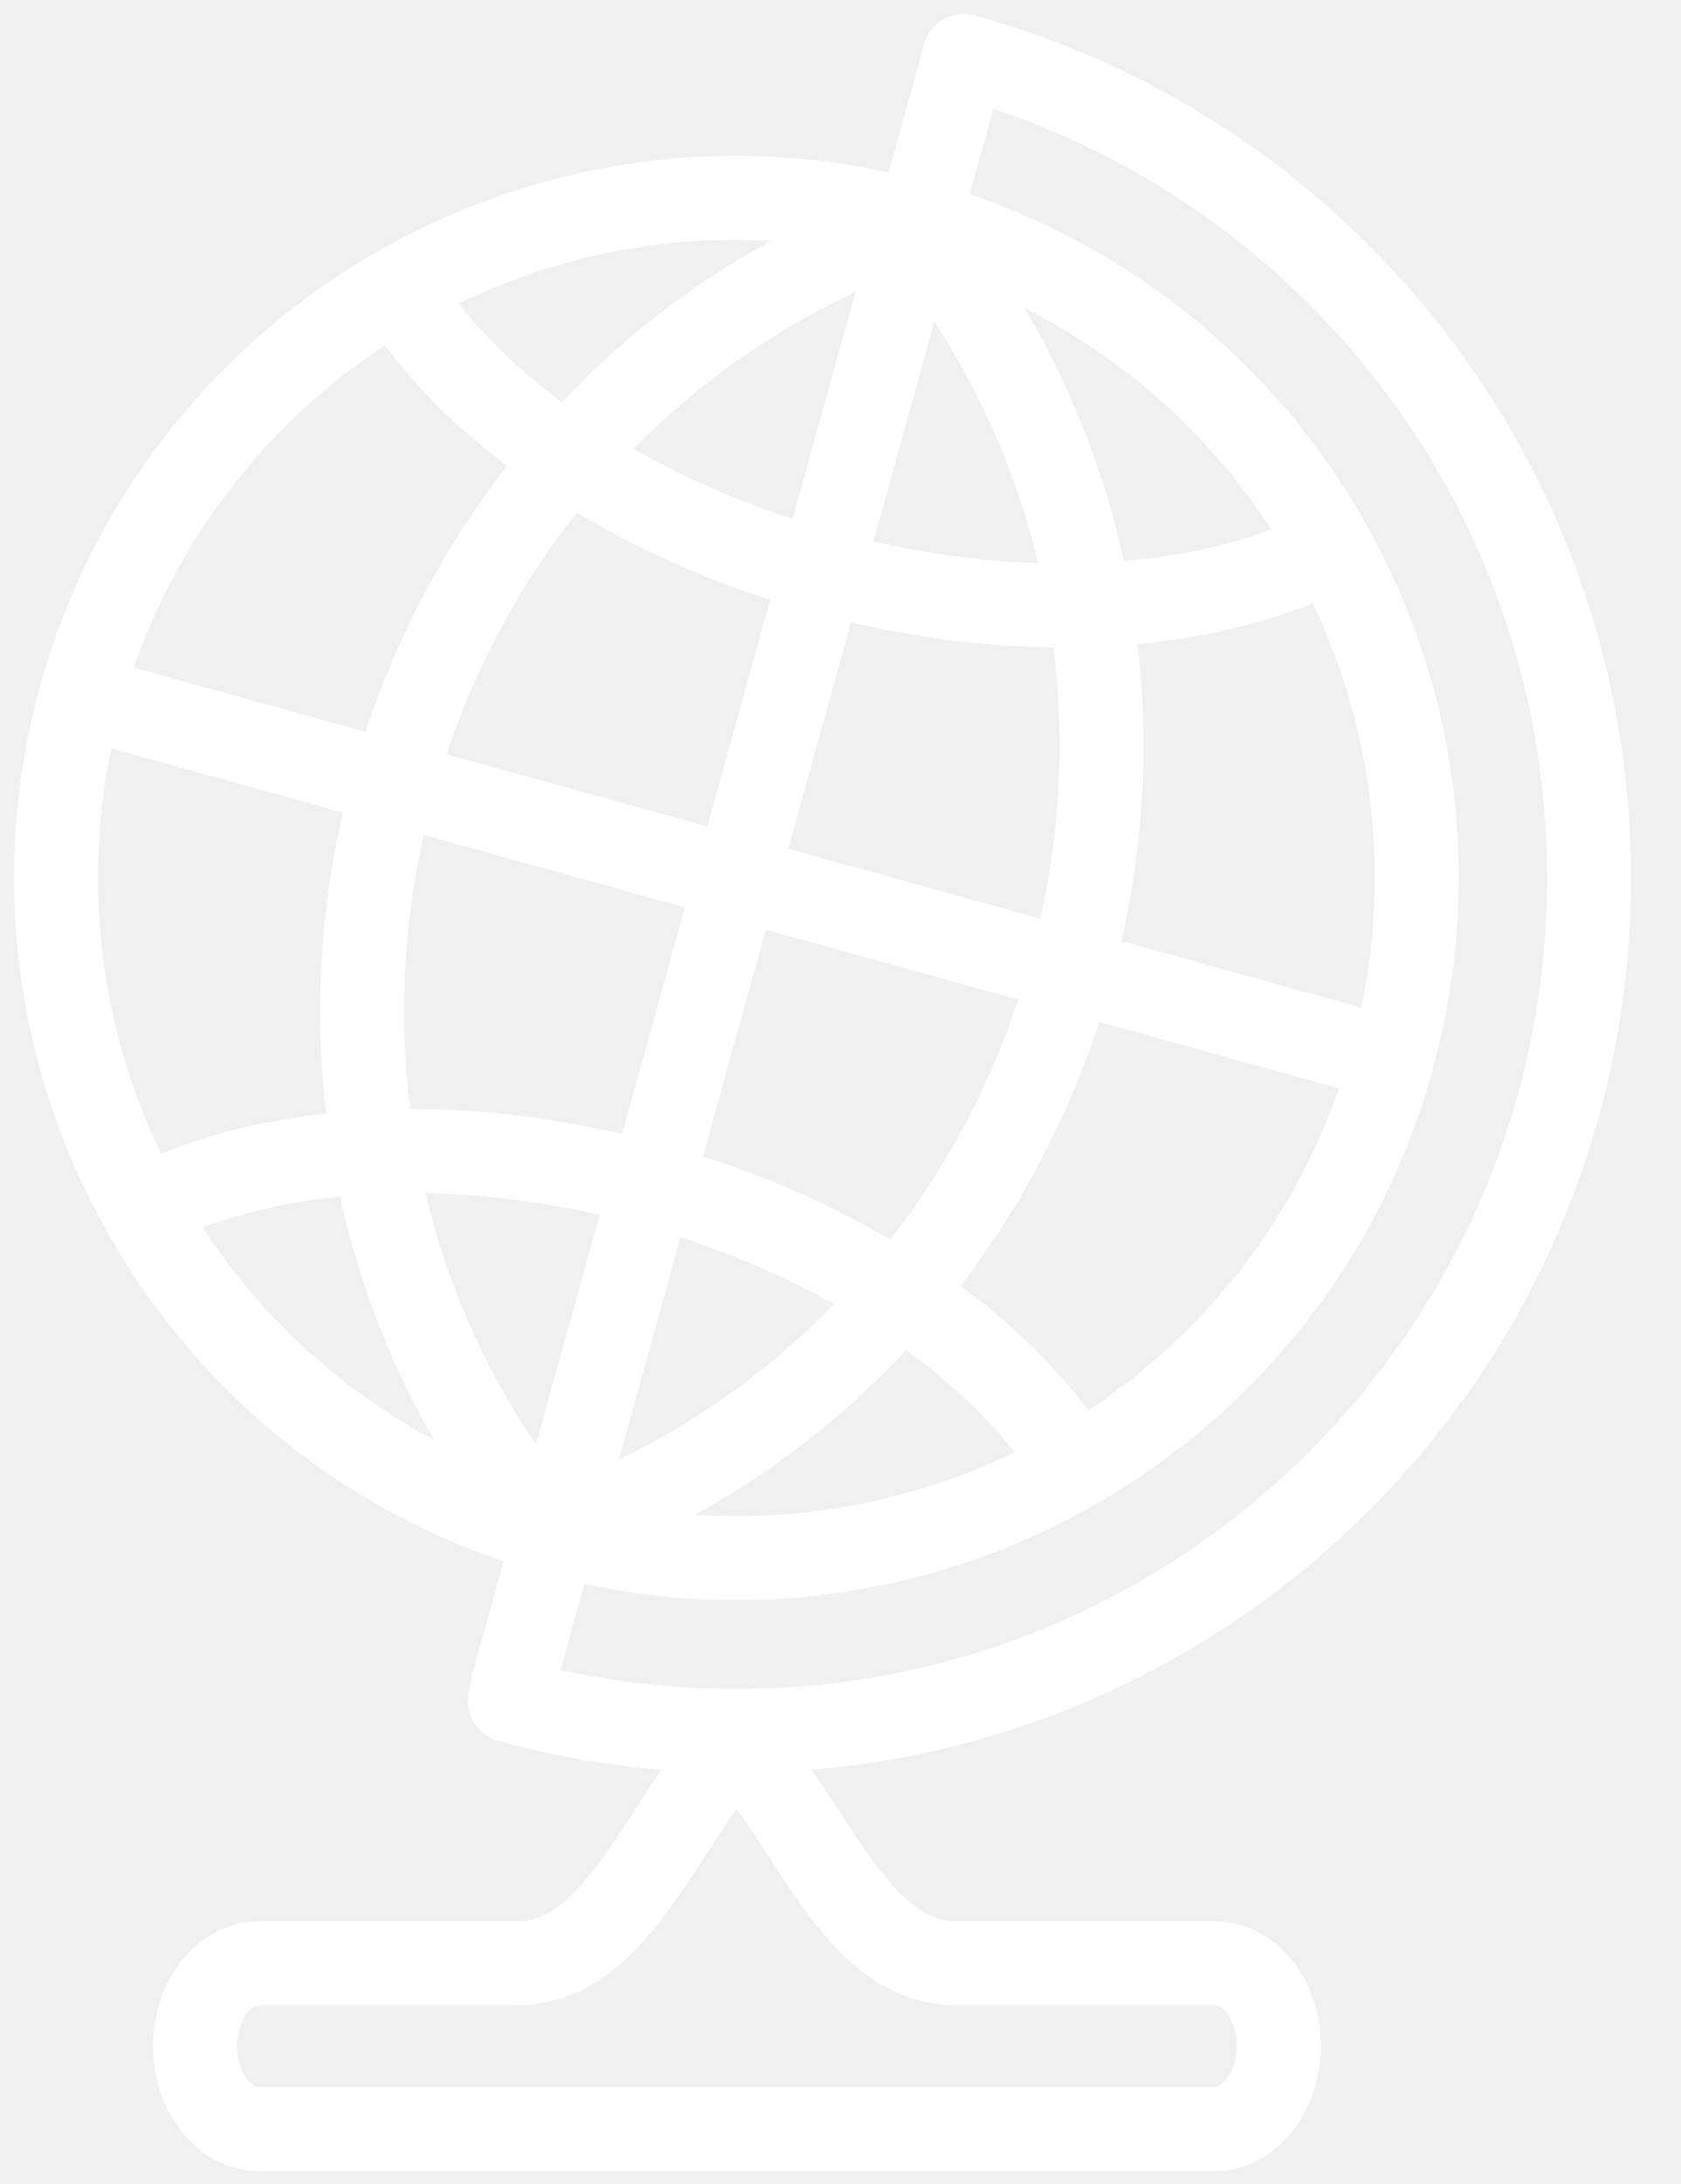
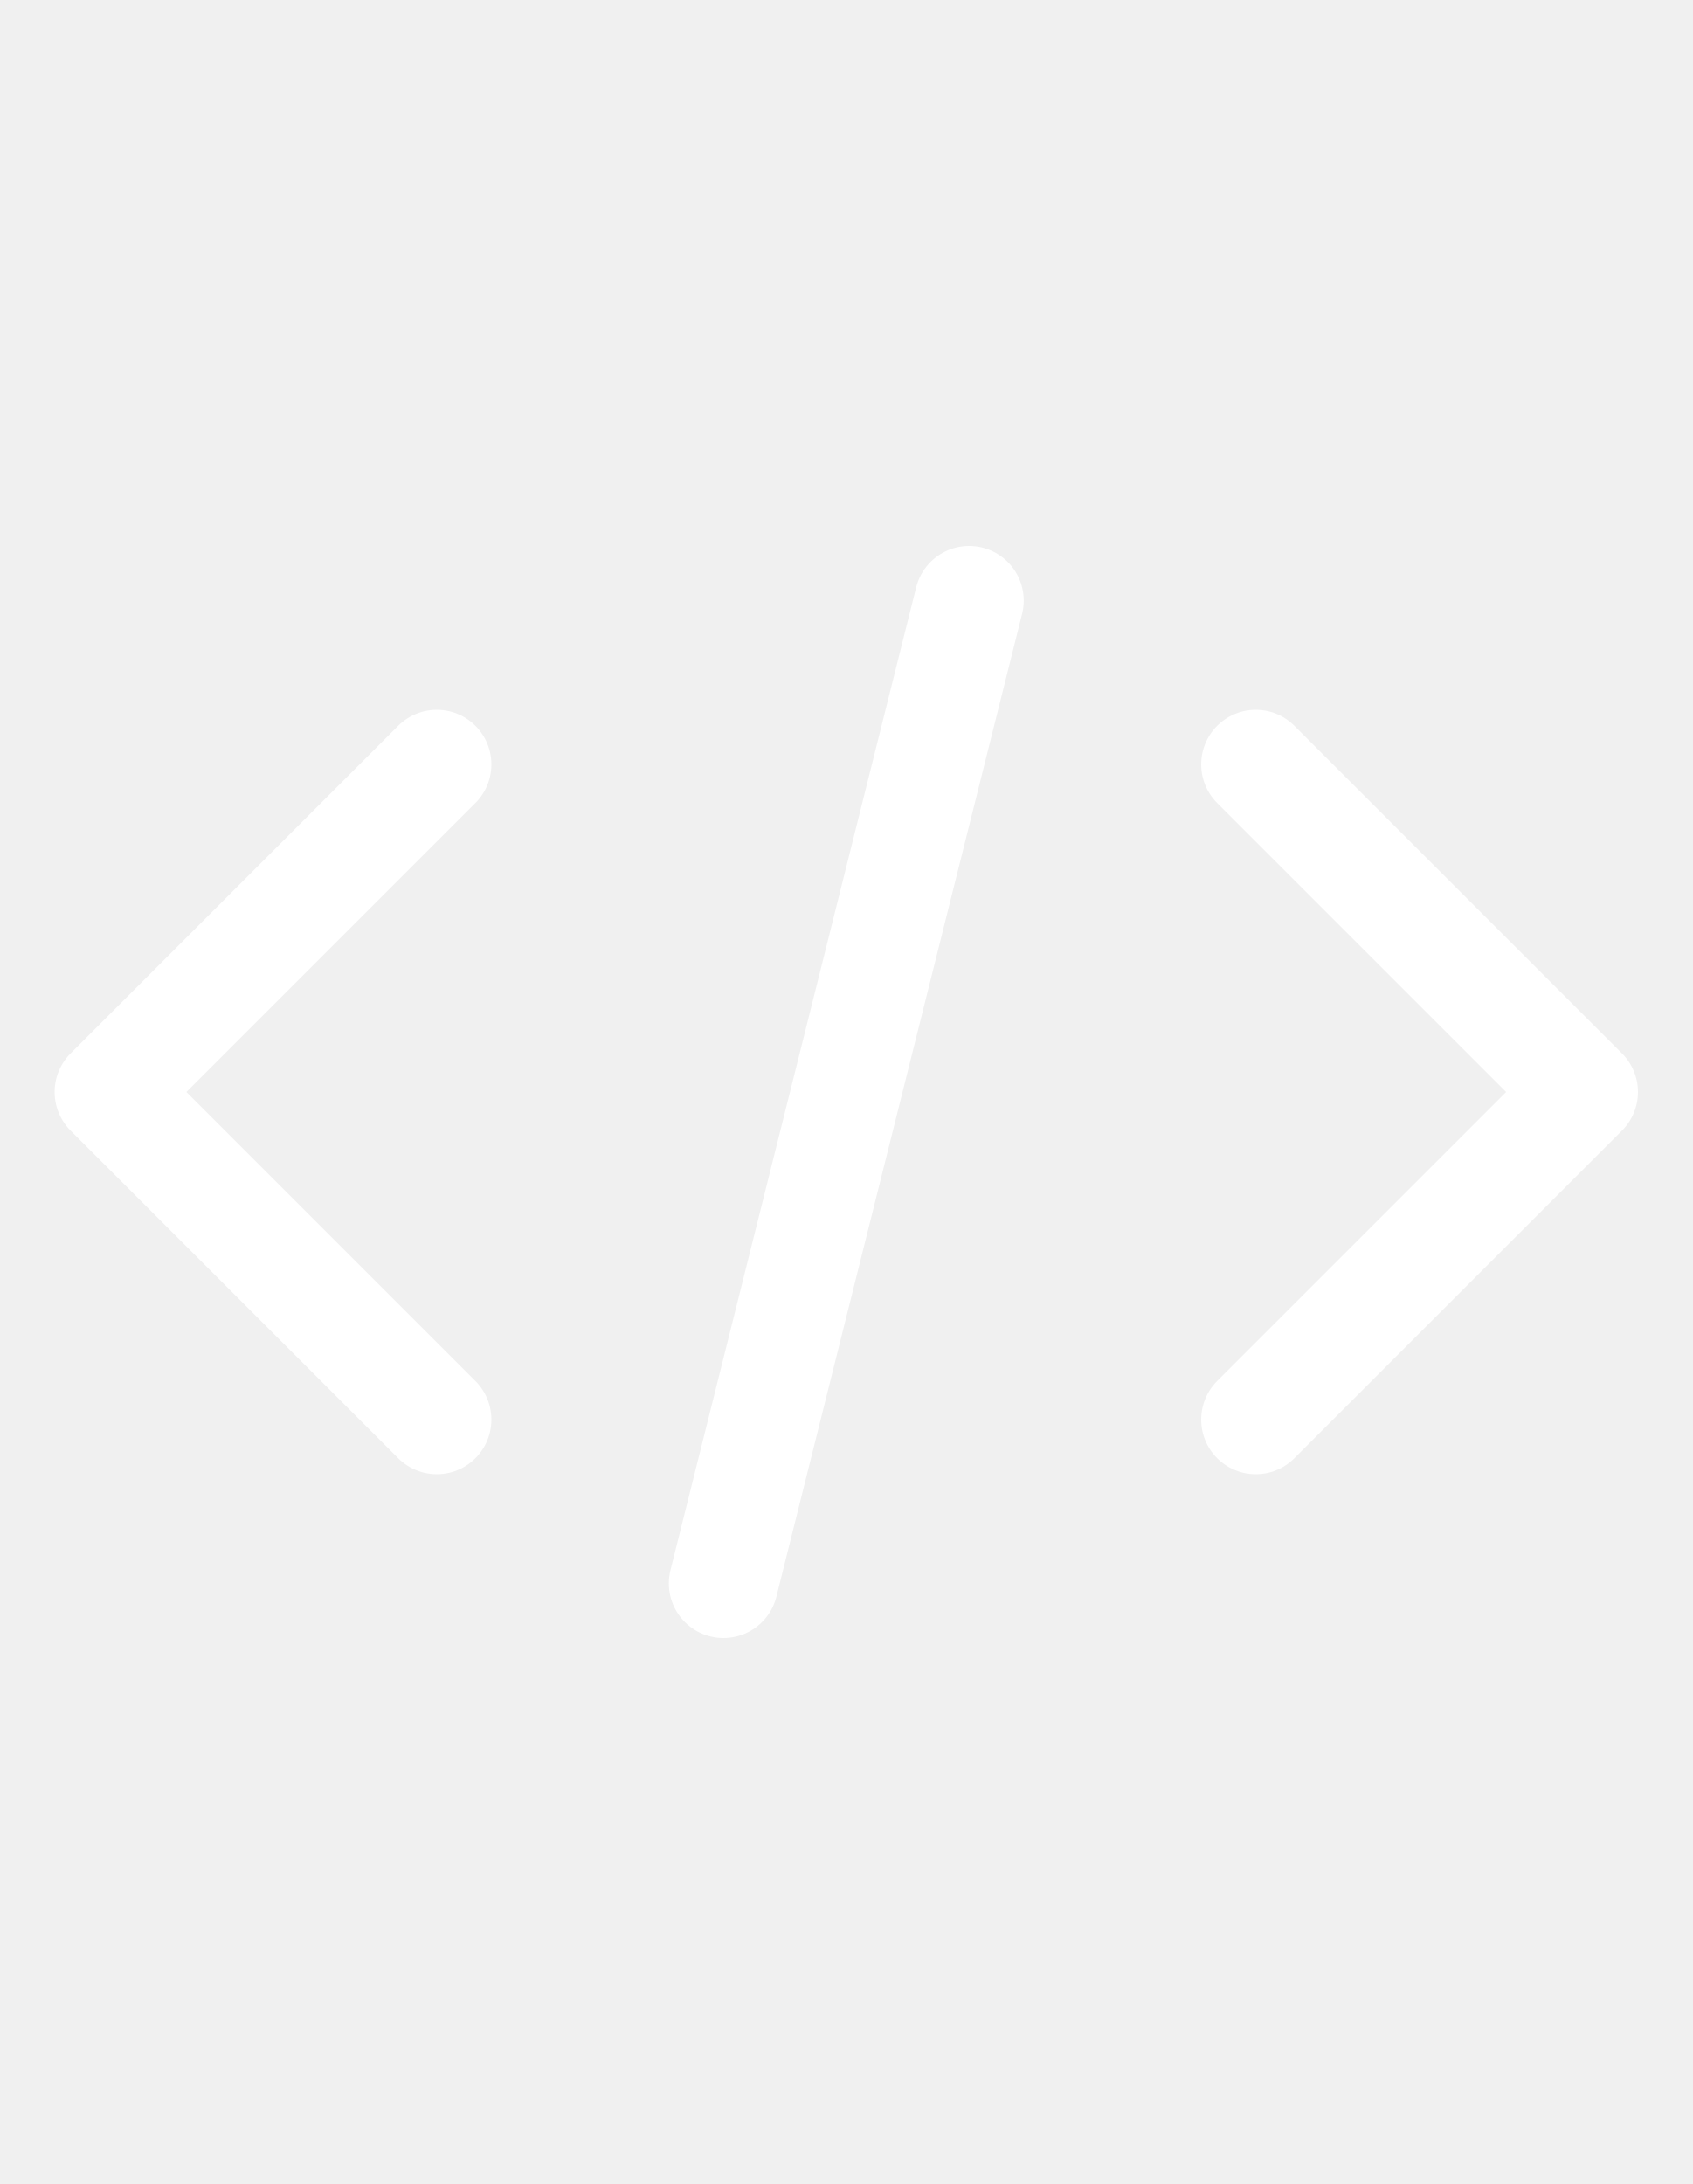
- <svg xmlns="http://www.w3.org/2000/svg" width="30" height="39" viewBox="0 0 30 39" fill="none">
-   <path d="M24.854 18.92C23.064 25.39 16.363 29.17 9.903 27.38C3.443 25.59 -0.347 18.89 1.443 12.43C3.243 5.97 9.933 2.18 16.393 3.98V3.97C22.863 5.76 26.643 12.46 24.854 18.92ZM24.854 18.92L1.453 12.44M17.163 1.21L9.143 30.14M7.143 5.24C8.483 7.35 11.223 9.25 14.684 10.21C18.123 11.16 21.453 10.95 23.683 9.84M2.623 21.54C4.853 20.42 8.193 20.2 11.643 21.16C15.084 22.11 17.823 24.01 19.174 26.12M10.053 27.29C14.274 25.78 17.773 22.18 19.113 17.36C20.444 12.56 19.303 7.68 16.483 4.21M9.673 27.18C6.833 23.71 5.683 18.82 7.023 14.01C8.353 9.21 11.844 5.61 16.053 4.09M17.213 1C23.654 2.78 28.373 8.68 28.373 15.68C28.373 24.09 21.553 30.91 13.143 30.91C11.743 30.91 10.393 30.72 9.103 30.37M21.694 35.06C22.323 35.06 22.834 35.72 22.834 36.54C22.834 37.35 22.314 38.02 21.694 38.02H4.623C3.993 38.02 3.483 37.35 3.483 36.54C3.483 35.73 3.993 35.06 4.623 35.06H9.223C11.073 35.06 11.844 32.44 13.153 31.13C14.463 32.44 15.233 35.06 17.084 35.06H21.694Z" stroke="white" stroke-width="1.5" stroke-linecap="round" stroke-linejoin="round" />
+ <svg xmlns="http://www.w3.org/2000/svg" width="31" height="40" viewBox="0 0 31 40" fill="none">
+   <g clip-path="url(#clip0_1_426)">
+     <g clip-path="url(#clip1_1_426)">
+       <path d="M8 14L2 20L8 26" stroke="white" stroke-width="2" stroke-linecap="round" stroke-linejoin="round" />
+       <path d="M13.25 29L17.75 11" stroke="white" stroke-width="2" stroke-linecap="round" />
+       <path d="M23 14L29 20L23 26" stroke="white" stroke-width="2" stroke-linecap="round" stroke-linejoin="round" />
+     </g>
+   </g>
+   <defs>
+     <clipPath id="clip0_1_426">
+       <rect width="30" height="39" fill="white" transform="translate(0.5 0.5)" />
+     </clipPath>
+     <clipPath id="clip1_1_426">
+       <rect width="30" height="39" fill="white" transform="translate(0.5 0.5)" />
+     </clipPath>
+   </defs>
</svg>
